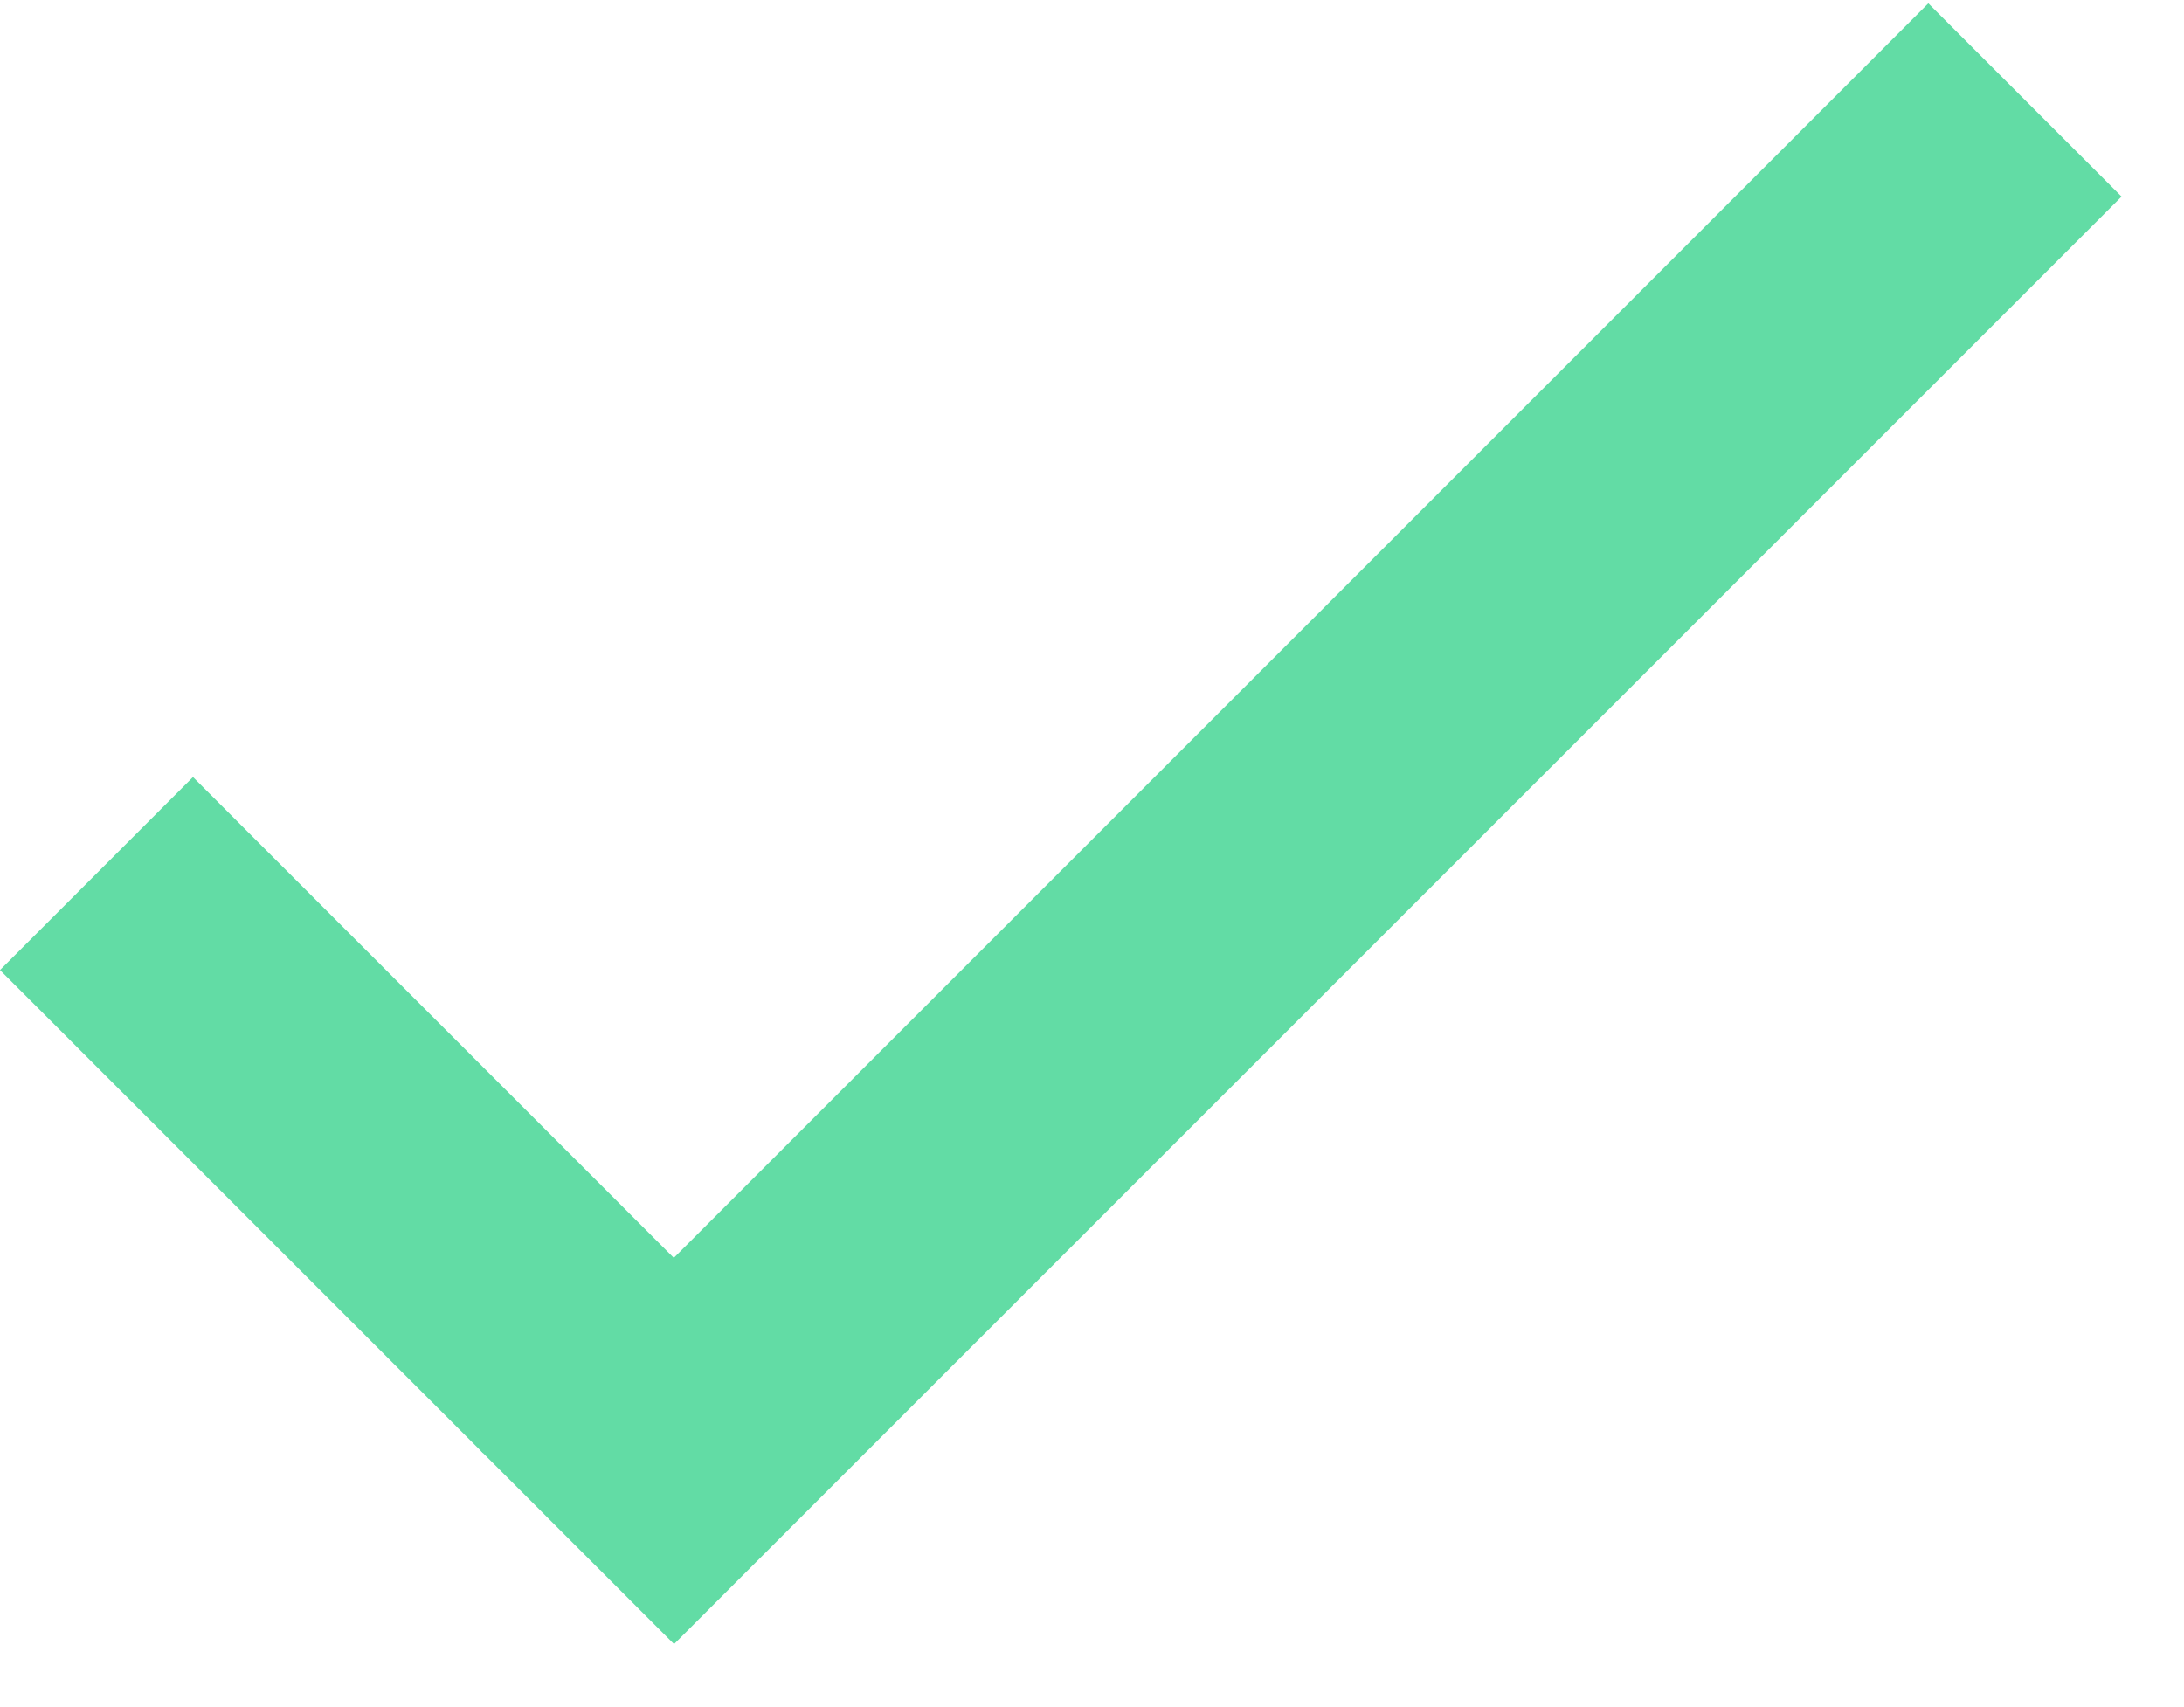
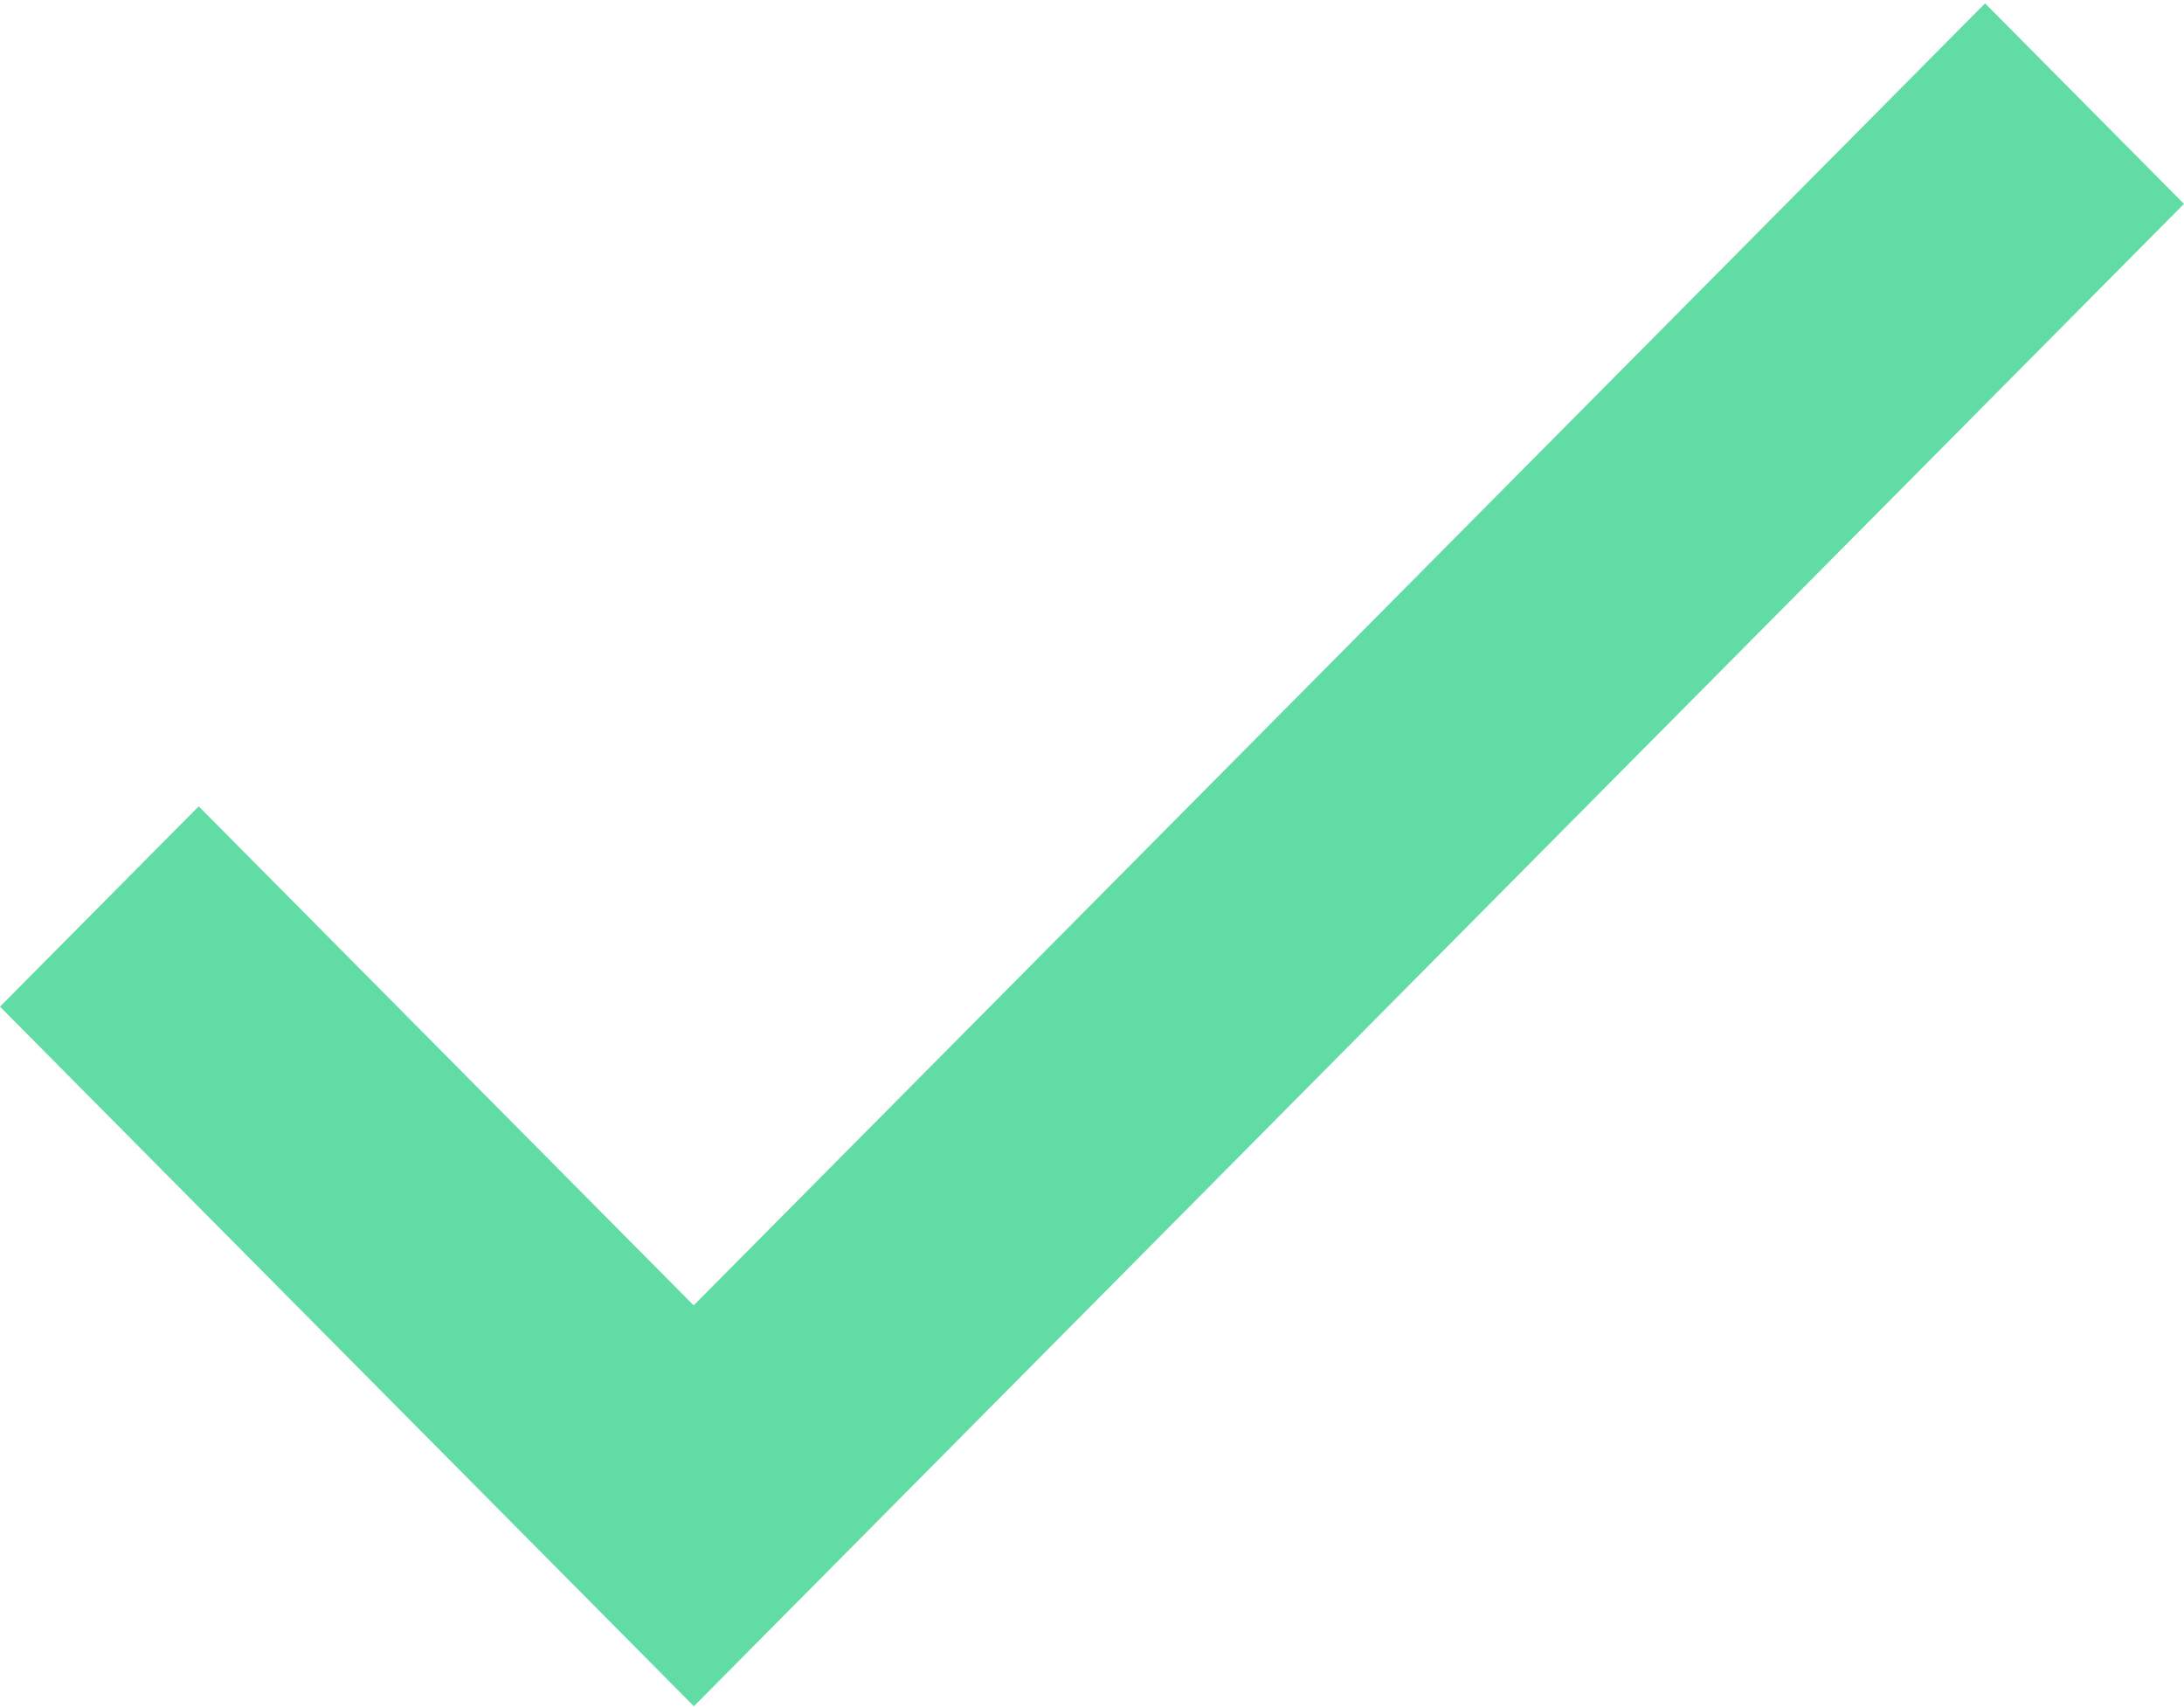
- <svg xmlns="http://www.w3.org/2000/svg" width="32px" height="25px" viewBox="0 0 32 25" version="1.1">
-   <defs />
-   <g id="Symbols" stroke="none" stroke-width="1" fill="none" fill-rule="evenodd">
-     <g id="check" transform="translate(0, -7)" fill="#62DCA5">
-       <g id="Group" transform="translate(15.55635, 15.55635) rotate(-45) translate(-15.55635, -15.55635) translate(0.556349, 8.556349)">
-         <rect id="Rectangle-3" x="-6.57252031e-14" y="9.963" width="29.994" height="4.004" />
-         <rect id="Rectangle-3" x="-2.04281037e-14" y="0" width="3.999" height="10.009" />
-       </g>
-     </g>
+ <svg xmlns="http://www.w3.org/2000/svg" width="100%" height="100%" viewBox="0 0 32 25" version="1.1" xml:space="preserve" style="fill-rule:evenodd;clip-rule:evenodd;stroke-linejoin:round;stroke-miterlimit:2;">
+   <g id="Rectangle-3" transform="matrix(1.02946,0,0,1.0379,5.48217e-09,-0.00186355)">
+     <path d="M9.873,18.43L28.253,0.049L31.084,2.88L9.876,24.089L7.045,21.258L0,14.213L2.828,11.385L9.873,18.43Z" style="fill:rgb(98,220,165);" />
  </g>
</svg>
